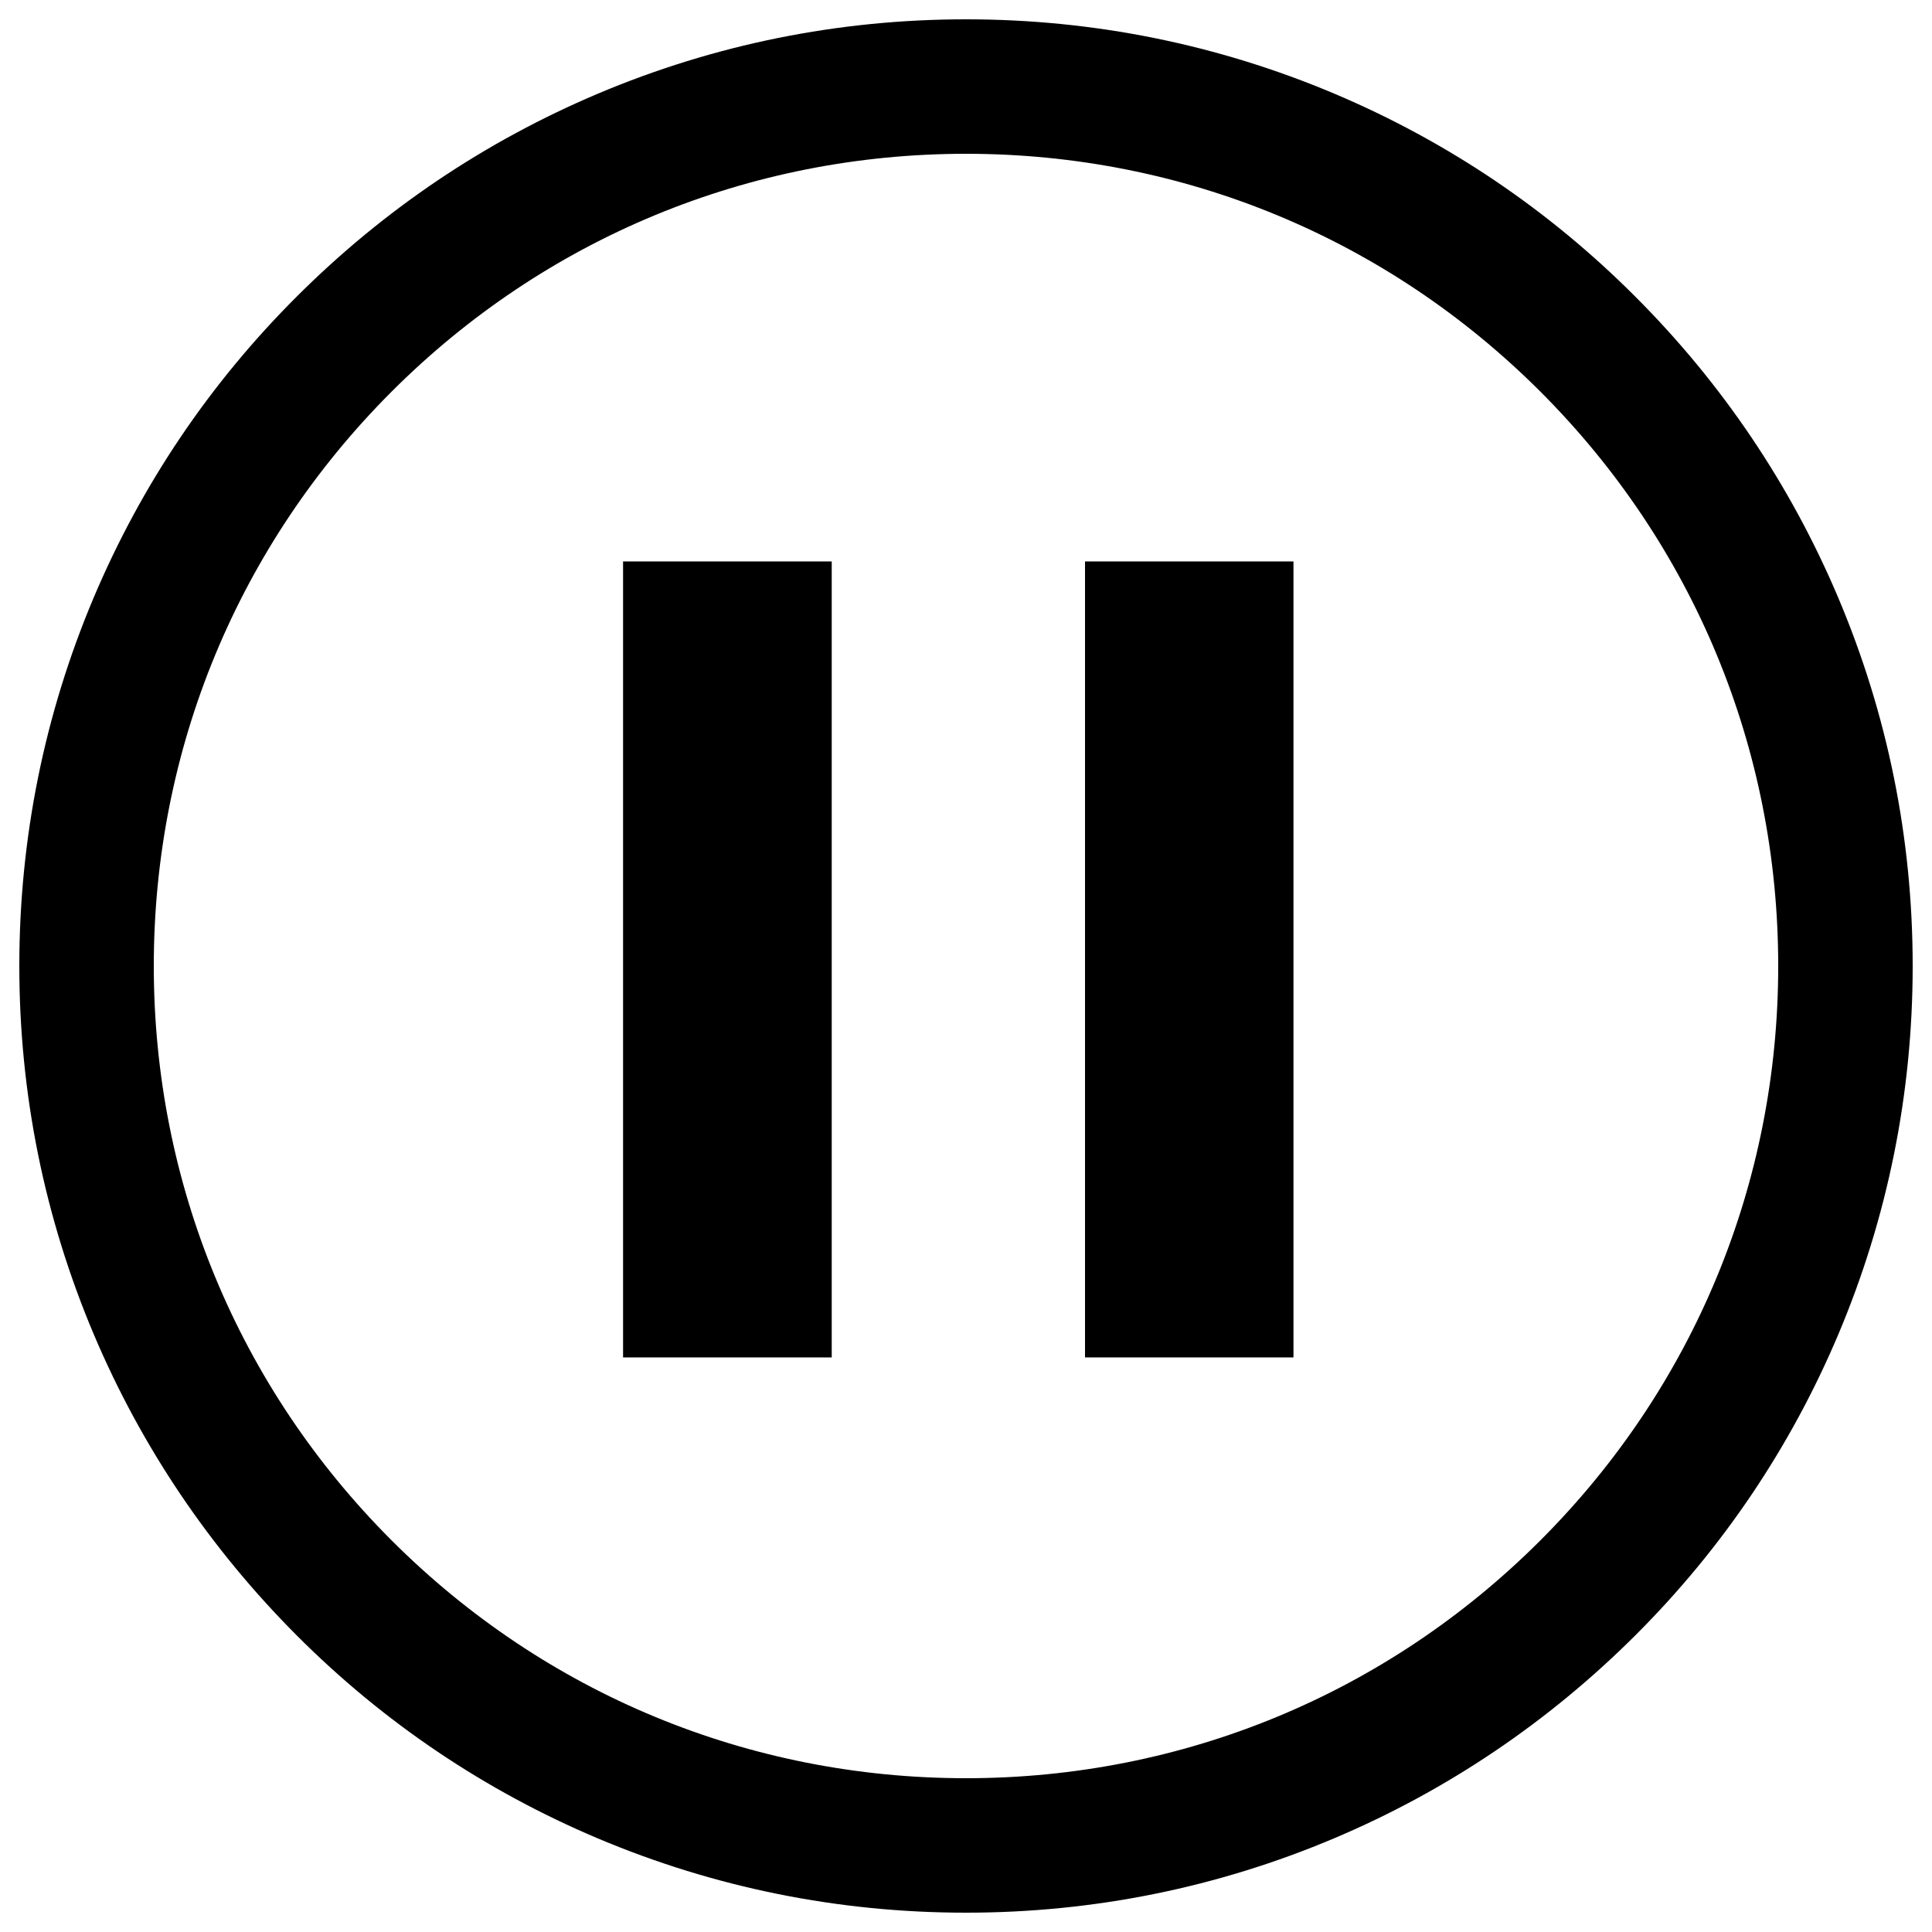
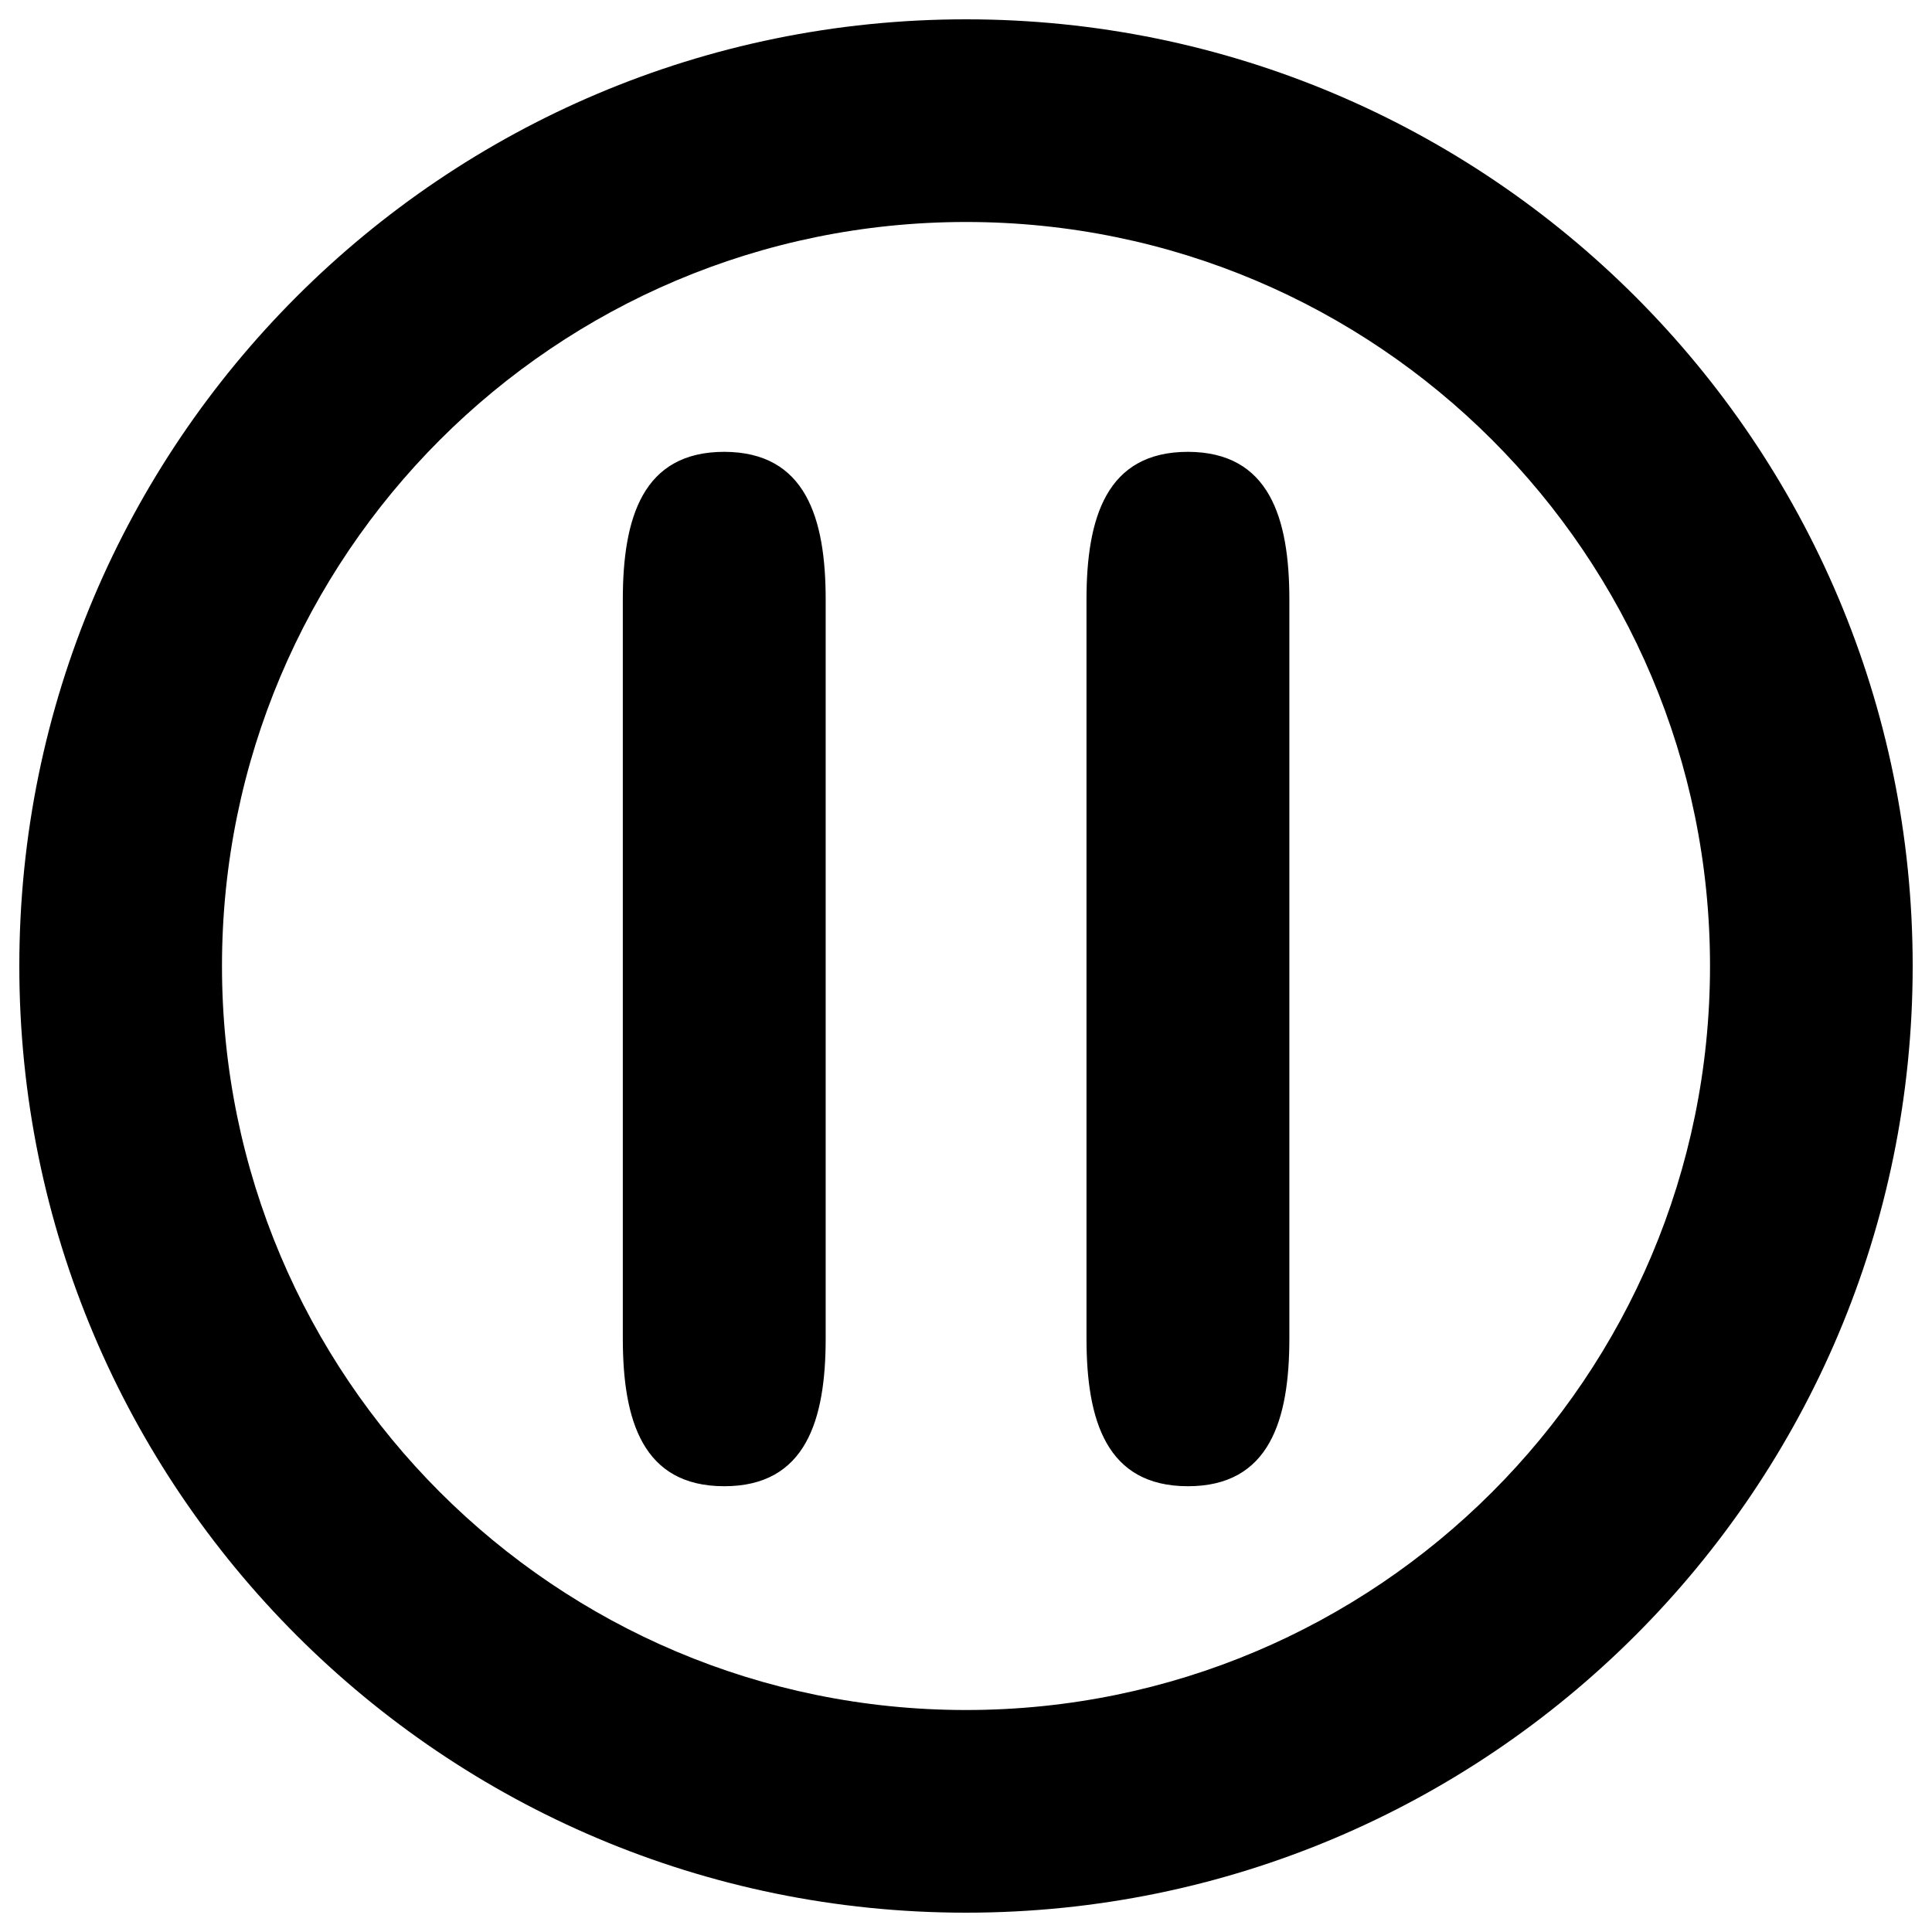
- <svg xmlns="http://www.w3.org/2000/svg" version="1.1" x="0px" y="0px" viewBox="0 0 1000 1000" enable-background="new 0 0 1000 1000" xml:space="preserve">
-   <g>
-     <path d="M500,990c-66.1,0-130.3-13-190.7-38.5c-58.4-24.7-110.8-60-155.7-105s-80.3-97.4-105-155.7C23,630.3,10,566.1,10,500c0-66.1,13-130.3,38.5-190.7c24.7-58.4,60-110.8,105-155.7c45-45,97.4-80.3,155.7-105C369.7,23,433.9,10,500,10c66.1,0,130.3,13,190.7,38.5c58.4,24.7,110.8,60,155.7,105c45,45,80.3,97.4,105,155.7C977,369.7,990,433.9,990,500c0,66.1-13,130.3-38.5,190.7c-24.7,58.4-60,110.8-105,155.7s-97.4,80.3-155.7,105C630.3,977,566.1,990,500,990z M500,79.6c-112.3,0-217.9,43.7-297.3,123.1C123.3,282.1,79.6,387.7,79.6,500s43.7,217.9,123.1,297.3c79.4,79.4,185,123.1,297.3,123.1c112.3,0,217.9-43.7,297.3-123.1c79.4-79.4,123.1-185,123.1-297.3s-43.7-217.9-123.1-297.3C717.9,123.3,612.3,79.6,500,79.6z" />
-     <path d="M322.5,290.6h108v412h-108V290.6z" />
-     <path d="M561.6,290.6h107.9v412H561.6V290.6z" />
-   </g>
+ <svg xmlns="http://www.w3.org/2000/svg" version="1.1" x="0px" y="0px" viewBox="0 0 1000 1000" enable-background="new 0 0 1000 1000" xml:space="preserve" id="svg3">
+   <defs id="defs3" />
+   <path id="path1" style="display:inline" d="M 500 10 C 229.4 10 10 229.4 10 500 C 10 770.6 229.4 990 500 990 C 770.6 990 990 770.6 990 500 C 990 229.4 770.6 10 500 10 z M 500 114.9 C 712.7 114.9 885.1 287.3 885.1 500 C 885.1 712.7 712.7 885.1 500 885.1 C 287.3 885.1 114.9 712.7 114.9 500 C 114.9 287.3 287.3 114.9 500 114.9 z M 374.869 233.867 C 332.569 233.867 322.369 268.167 322.369 310.367 L 322.369 692.768 C 322.369 735.068 332.569 769.268 374.869 769.268 C 417.169 769.268 427.369 734.968 427.369 692.768 L 427.369 310.367 C 427.369 268.167 417.069 233.967 374.869 233.867 z M 614.869 233.867 C 572.569 233.867 562.369 268.167 562.369 310.367 L 562.369 692.768 C 562.369 735.068 572.569 769.268 614.869 769.268 C 657.169 769.268 667.369 734.968 667.369 692.768 L 667.369 310.367 C 667.369 268.167 657.069 233.967 614.869 233.867 z " />
</svg>
